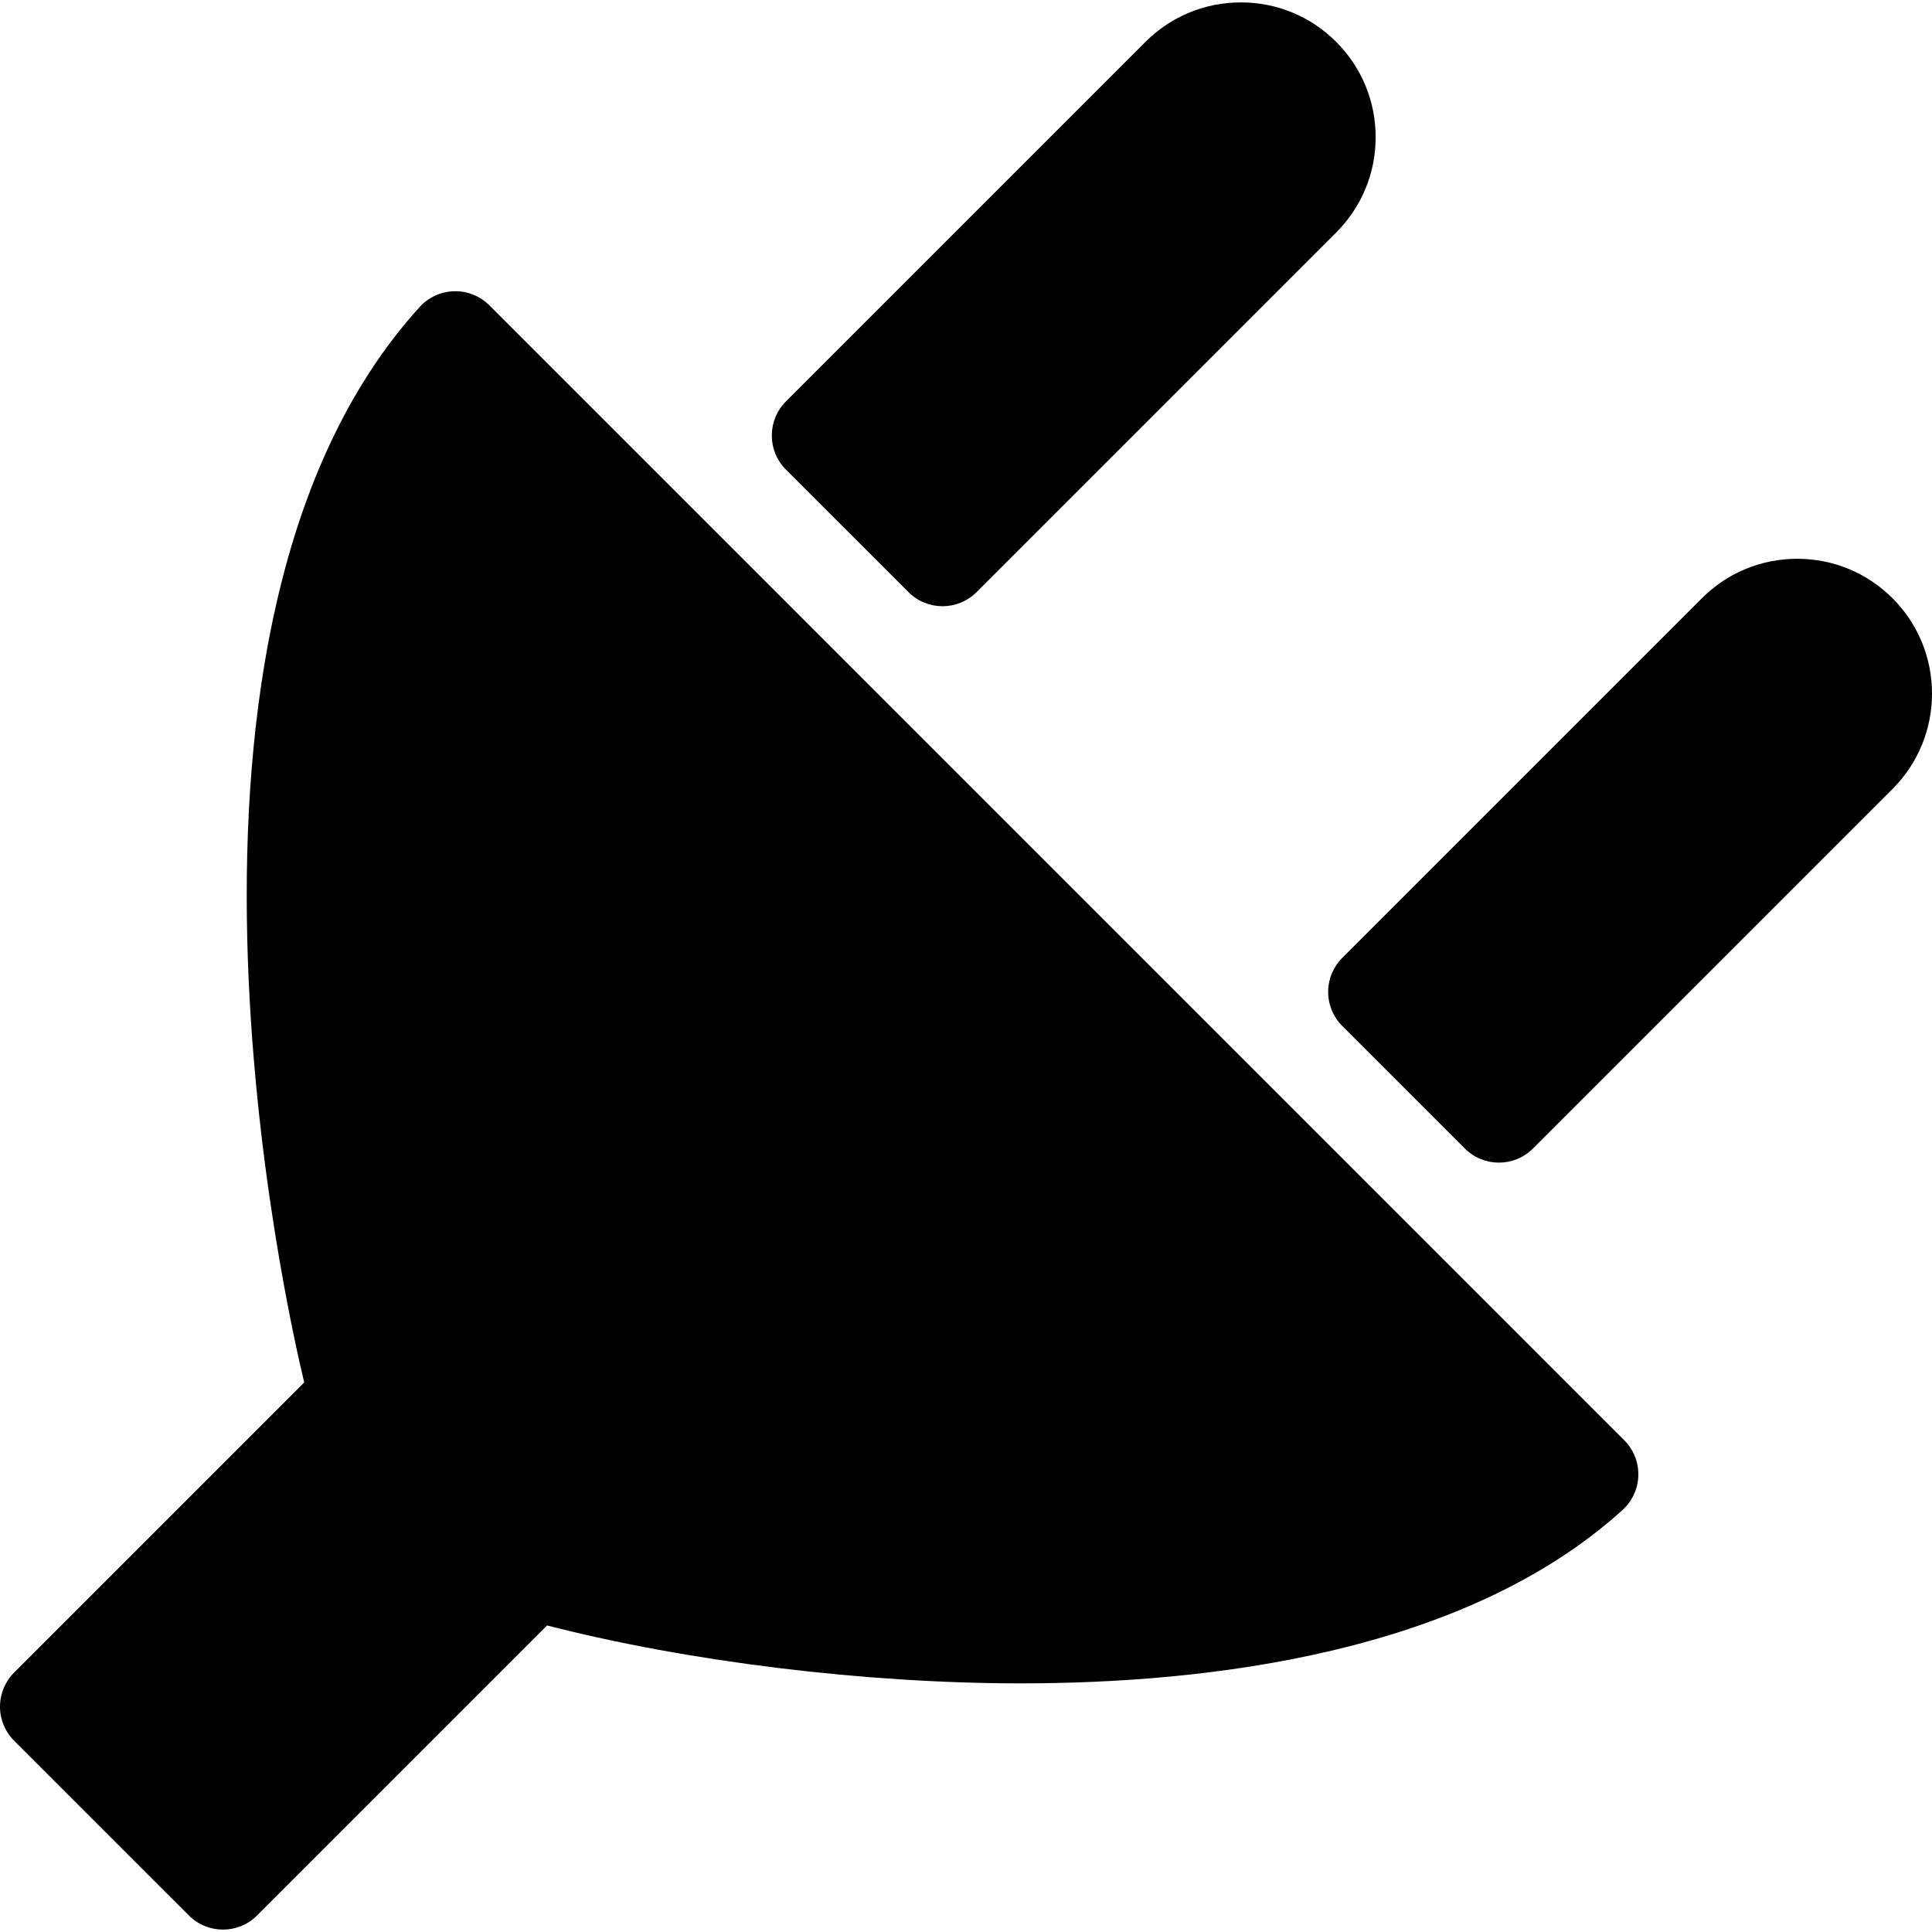
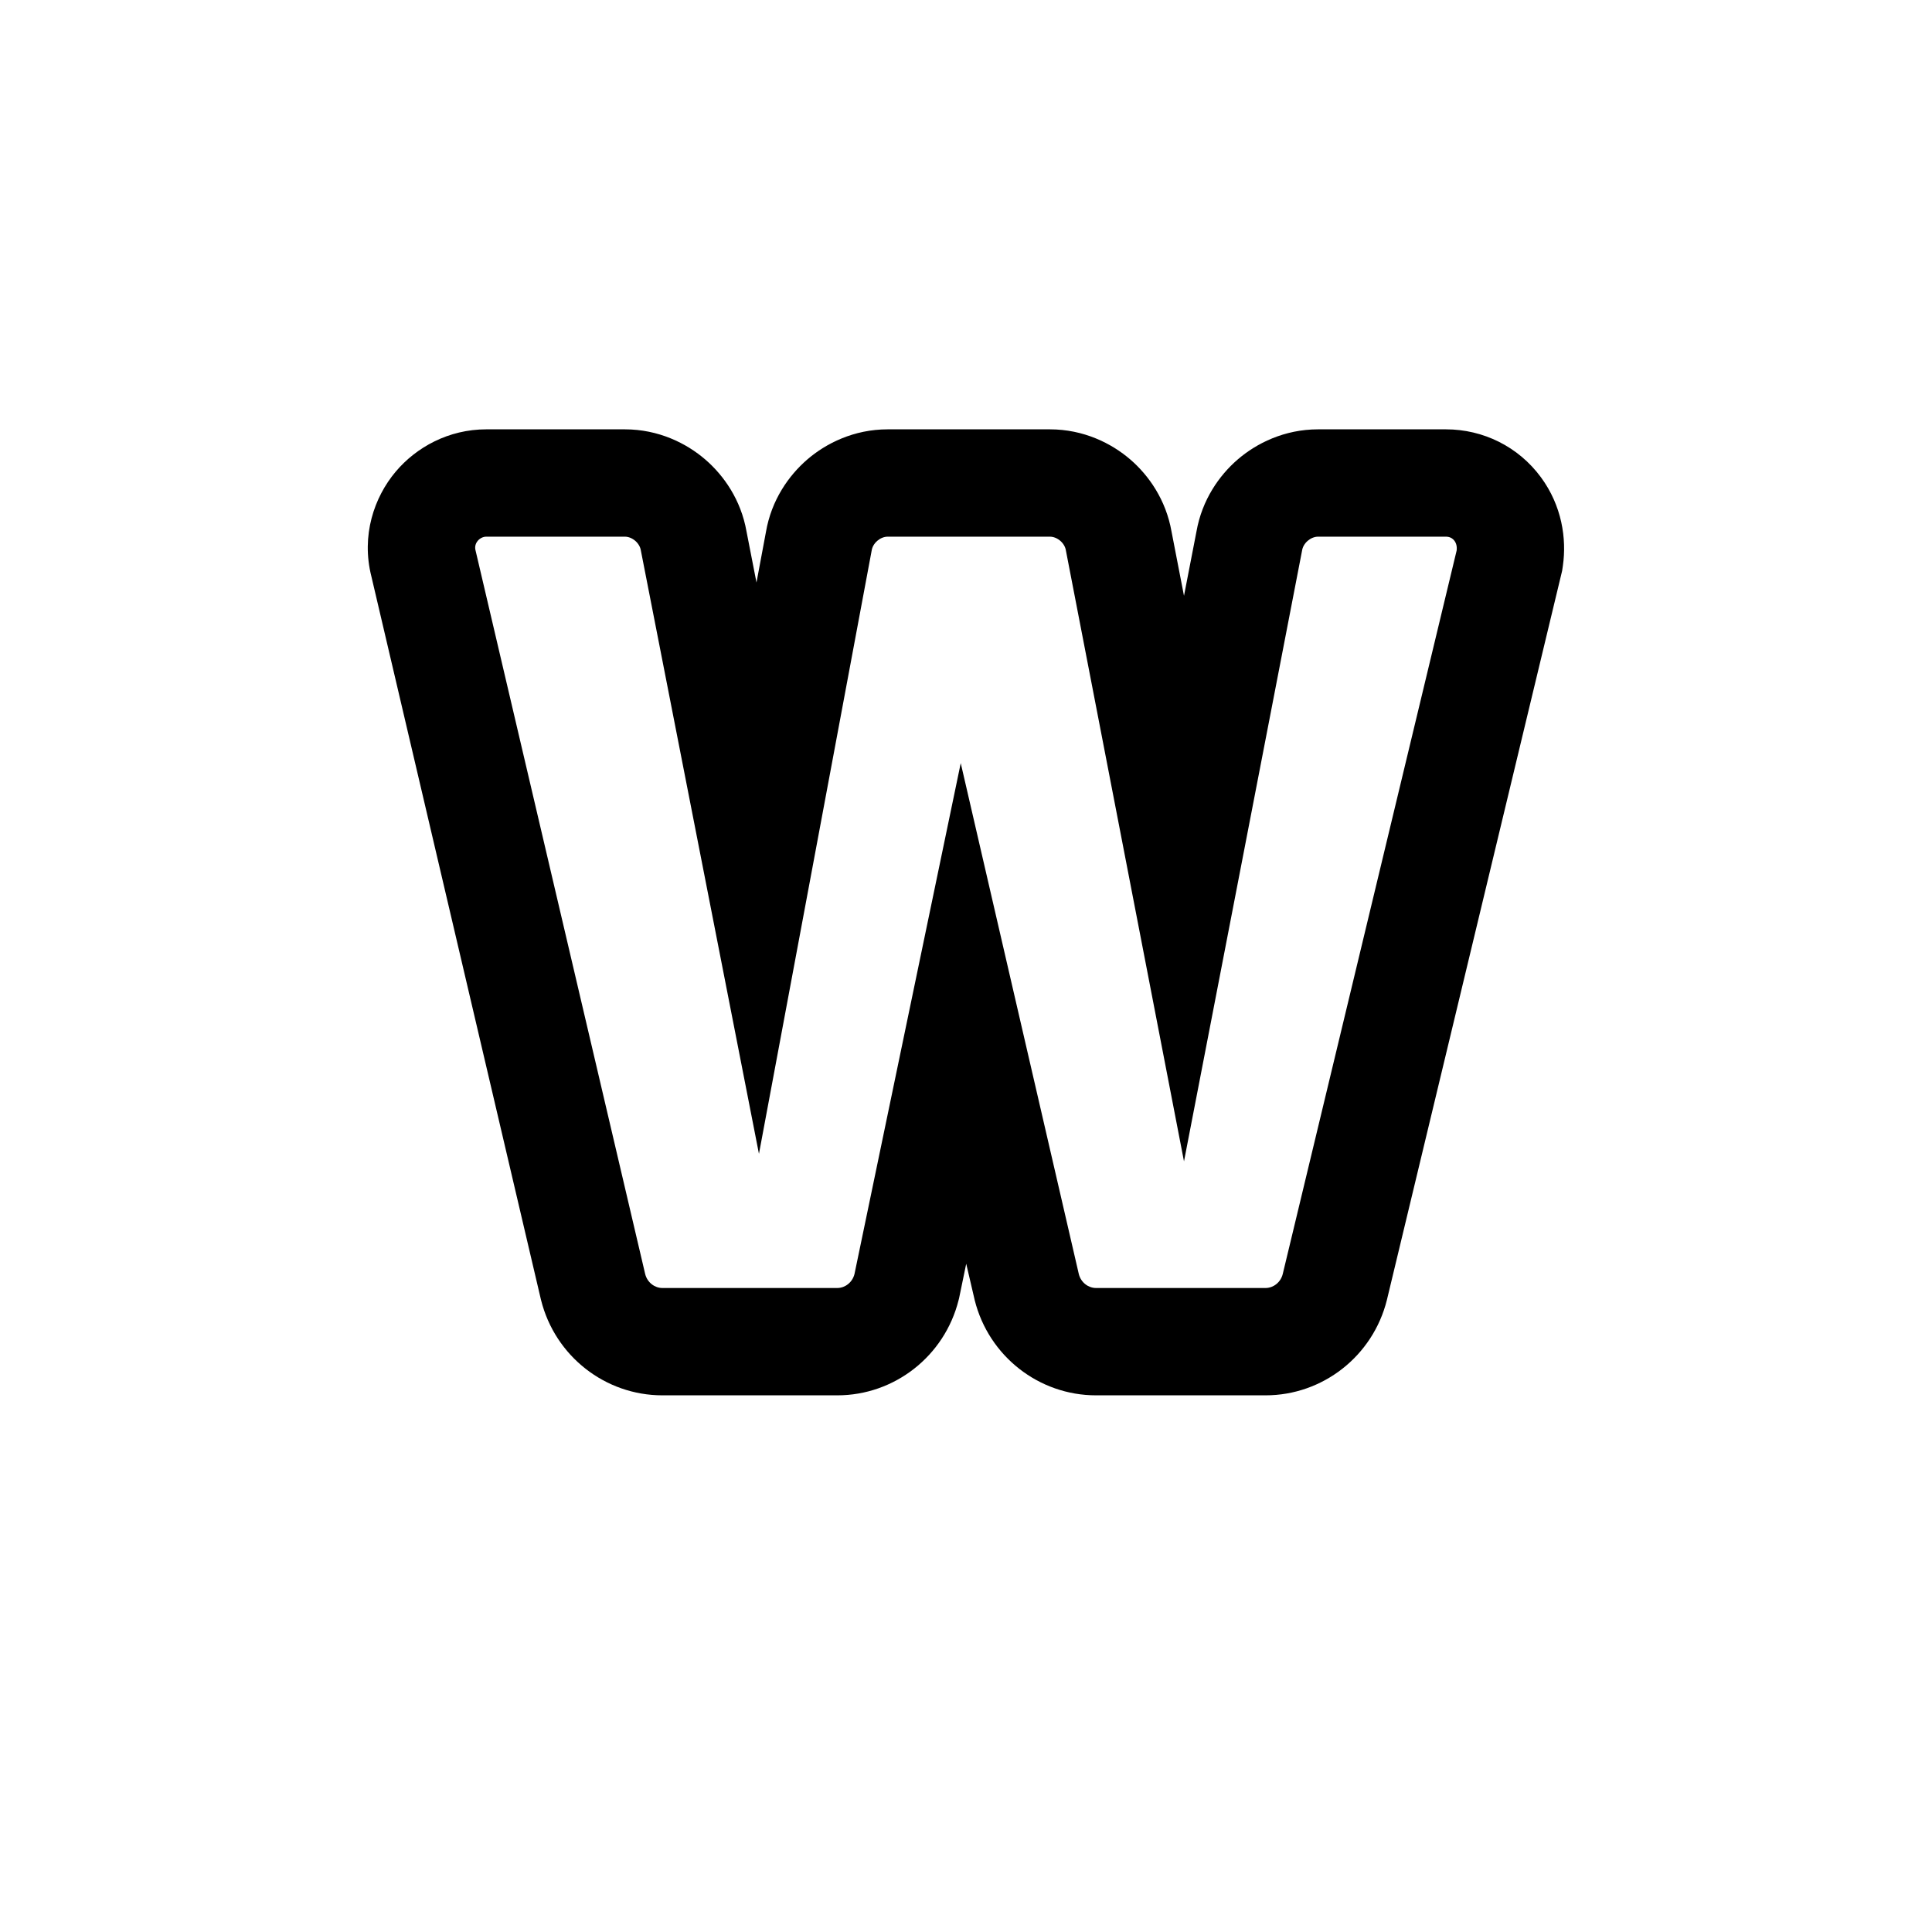
- <svg xmlns="http://www.w3.org/2000/svg" version="1.1" id="Capa_1" x="0px" y="0px" width="99.012px" height="99.012px" viewBox="0 0 99.012 99.012" style="enable-background:new 0 0 99.012 99.012;" xml:space="preserve">
-   <g>
-     <g>
-       <path d="M25.08,15.648c-0.478-0.478-1.135-0.742-1.805-0.723c-0.675,0.017-1.314,0.309-1.768,0.808    c-14.829,16.325-6.762,51.623-5.916,55.115L0.723,85.717C0.26,86.18,0,86.808,0,87.463c0,0.654,0.26,1.283,0.723,1.746    l8.958,8.957c0.482,0.48,1.114,0.723,1.746,0.723c0.631,0,1.264-0.24,1.745-0.723l14.865-14.864    c7.237,1.859,16.289,2.968,24.28,2.968c9.599,0,22.739-1.543,30.836-8.886c0.5-0.454,0.793-1.093,0.809-1.769    c0.018-0.676-0.245-1.328-0.723-1.805L25.08,15.648z" />
-       <path d="M46.557,30.345c0.482,0.482,1.114,0.723,1.746,0.723c0.632,0,1.264-0.241,1.746-0.724l18.428-18.428    c1.305-1.305,2.023-3.04,2.023-4.885c0-1.846-0.719-3.582-2.023-4.886c-1.305-1.305-3.039-2.022-4.885-2.022    c-1.845,0-3.581,0.718-4.887,2.022L40.277,20.574c-0.964,0.964-0.964,2.527,0,3.492L46.557,30.345z" />
-       <path d="M96.99,30.661c-1.305-1.305-3.039-2.024-4.885-2.024c-1.847,0-3.582,0.718-4.886,2.023L68.79,49.089    c-0.464,0.463-0.724,1.091-0.724,1.746s0.26,1.282,0.724,1.746l6.28,6.278c0.481,0.482,1.113,0.724,1.746,0.724    c0.631,0,1.264-0.241,1.746-0.724l18.43-18.429C99.686,37.735,99.686,33.353,96.99,30.661z" />
-     </g>
-   </g>
-   <g>
- </g>
-   <g>
- </g>
-   <g>
- </g>
-   <g>
- </g>
-   <g>
- </g>
-   <g>
- </g>
-   <g>
- </g>
-   <g>
- </g>
-   <g>
- </g>
-   <g>
- </g>
-   <g>
- </g>
-   <g>
- </g>
-   <g>
- </g>
-   <g>
- </g>
-   <g>
- </g>
+ <svg xmlns="http://www.w3.org/2000/svg" width="18" height="18" viewBox="0 0 18 18" fill="none">
+   <path fill-rule="evenodd" clip-rule="evenodd" d="M12.921 12.113C12.79 12.636 12.322 13 11.791 13H10.211C9.68 13 9.212 12.636 9.081 12.113L9.079 12.104L9.002 11.774L8.936 12.093L8.931 12.113C8.8 12.636 8.332 13 7.801 13H6.171C5.64 13 5.172 12.636 5.041 12.113L5.039 12.105L3.46 5.37C3.364 4.99 3.485 4.634 3.686 4.395C3.878 4.167 4.179 4 4.531 4H5.821C6.136 4 6.396 4.13 6.572 4.282C6.742 4.429 6.903 4.655 6.955 4.951L7.048 5.427L7.136 4.957C7.187 4.658 7.349 4.43 7.52 4.282C7.696 4.13 7.956 4 8.271 4H9.781C10.096 4 10.356 4.13 10.532 4.282C10.702 4.429 10.863 4.656 10.915 4.953L11.031 5.551L11.147 4.953C11.199 4.656 11.36 4.429 11.53 4.282C11.706 4.13 11.966 4 12.281 4H13.471C13.818 4 14.146 4.161 14.356 4.446C14.552 4.712 14.597 5.018 14.561 5.271L14.554 5.318L12.921 12.113ZM12.131 5.13L11.031 10.82L9.931 5.13C9.921 5.06 9.851 5 9.781 5H8.271C8.201 5 8.131 5.06 8.121 5.13L7.071 10.75L5.971 5.13C5.961 5.06 5.891 5 5.821 5H4.531C4.471 5 4.411 5.06 4.431 5.13L6.011 11.87C6.031 11.95 6.101 12 6.171 12H7.801C7.871 12 7.941 11.95 7.961 11.87L8.951 7.11L10.051 11.87C10.071 11.95 10.141 12 10.211 12H11.791C11.861 12 11.931 11.95 11.951 11.87L13.571 5.13C13.581 5.06 13.541 5 13.471 5H12.281C12.211 5 12.141 5.06 12.131 5.13Z" fill="black" />
</svg>
